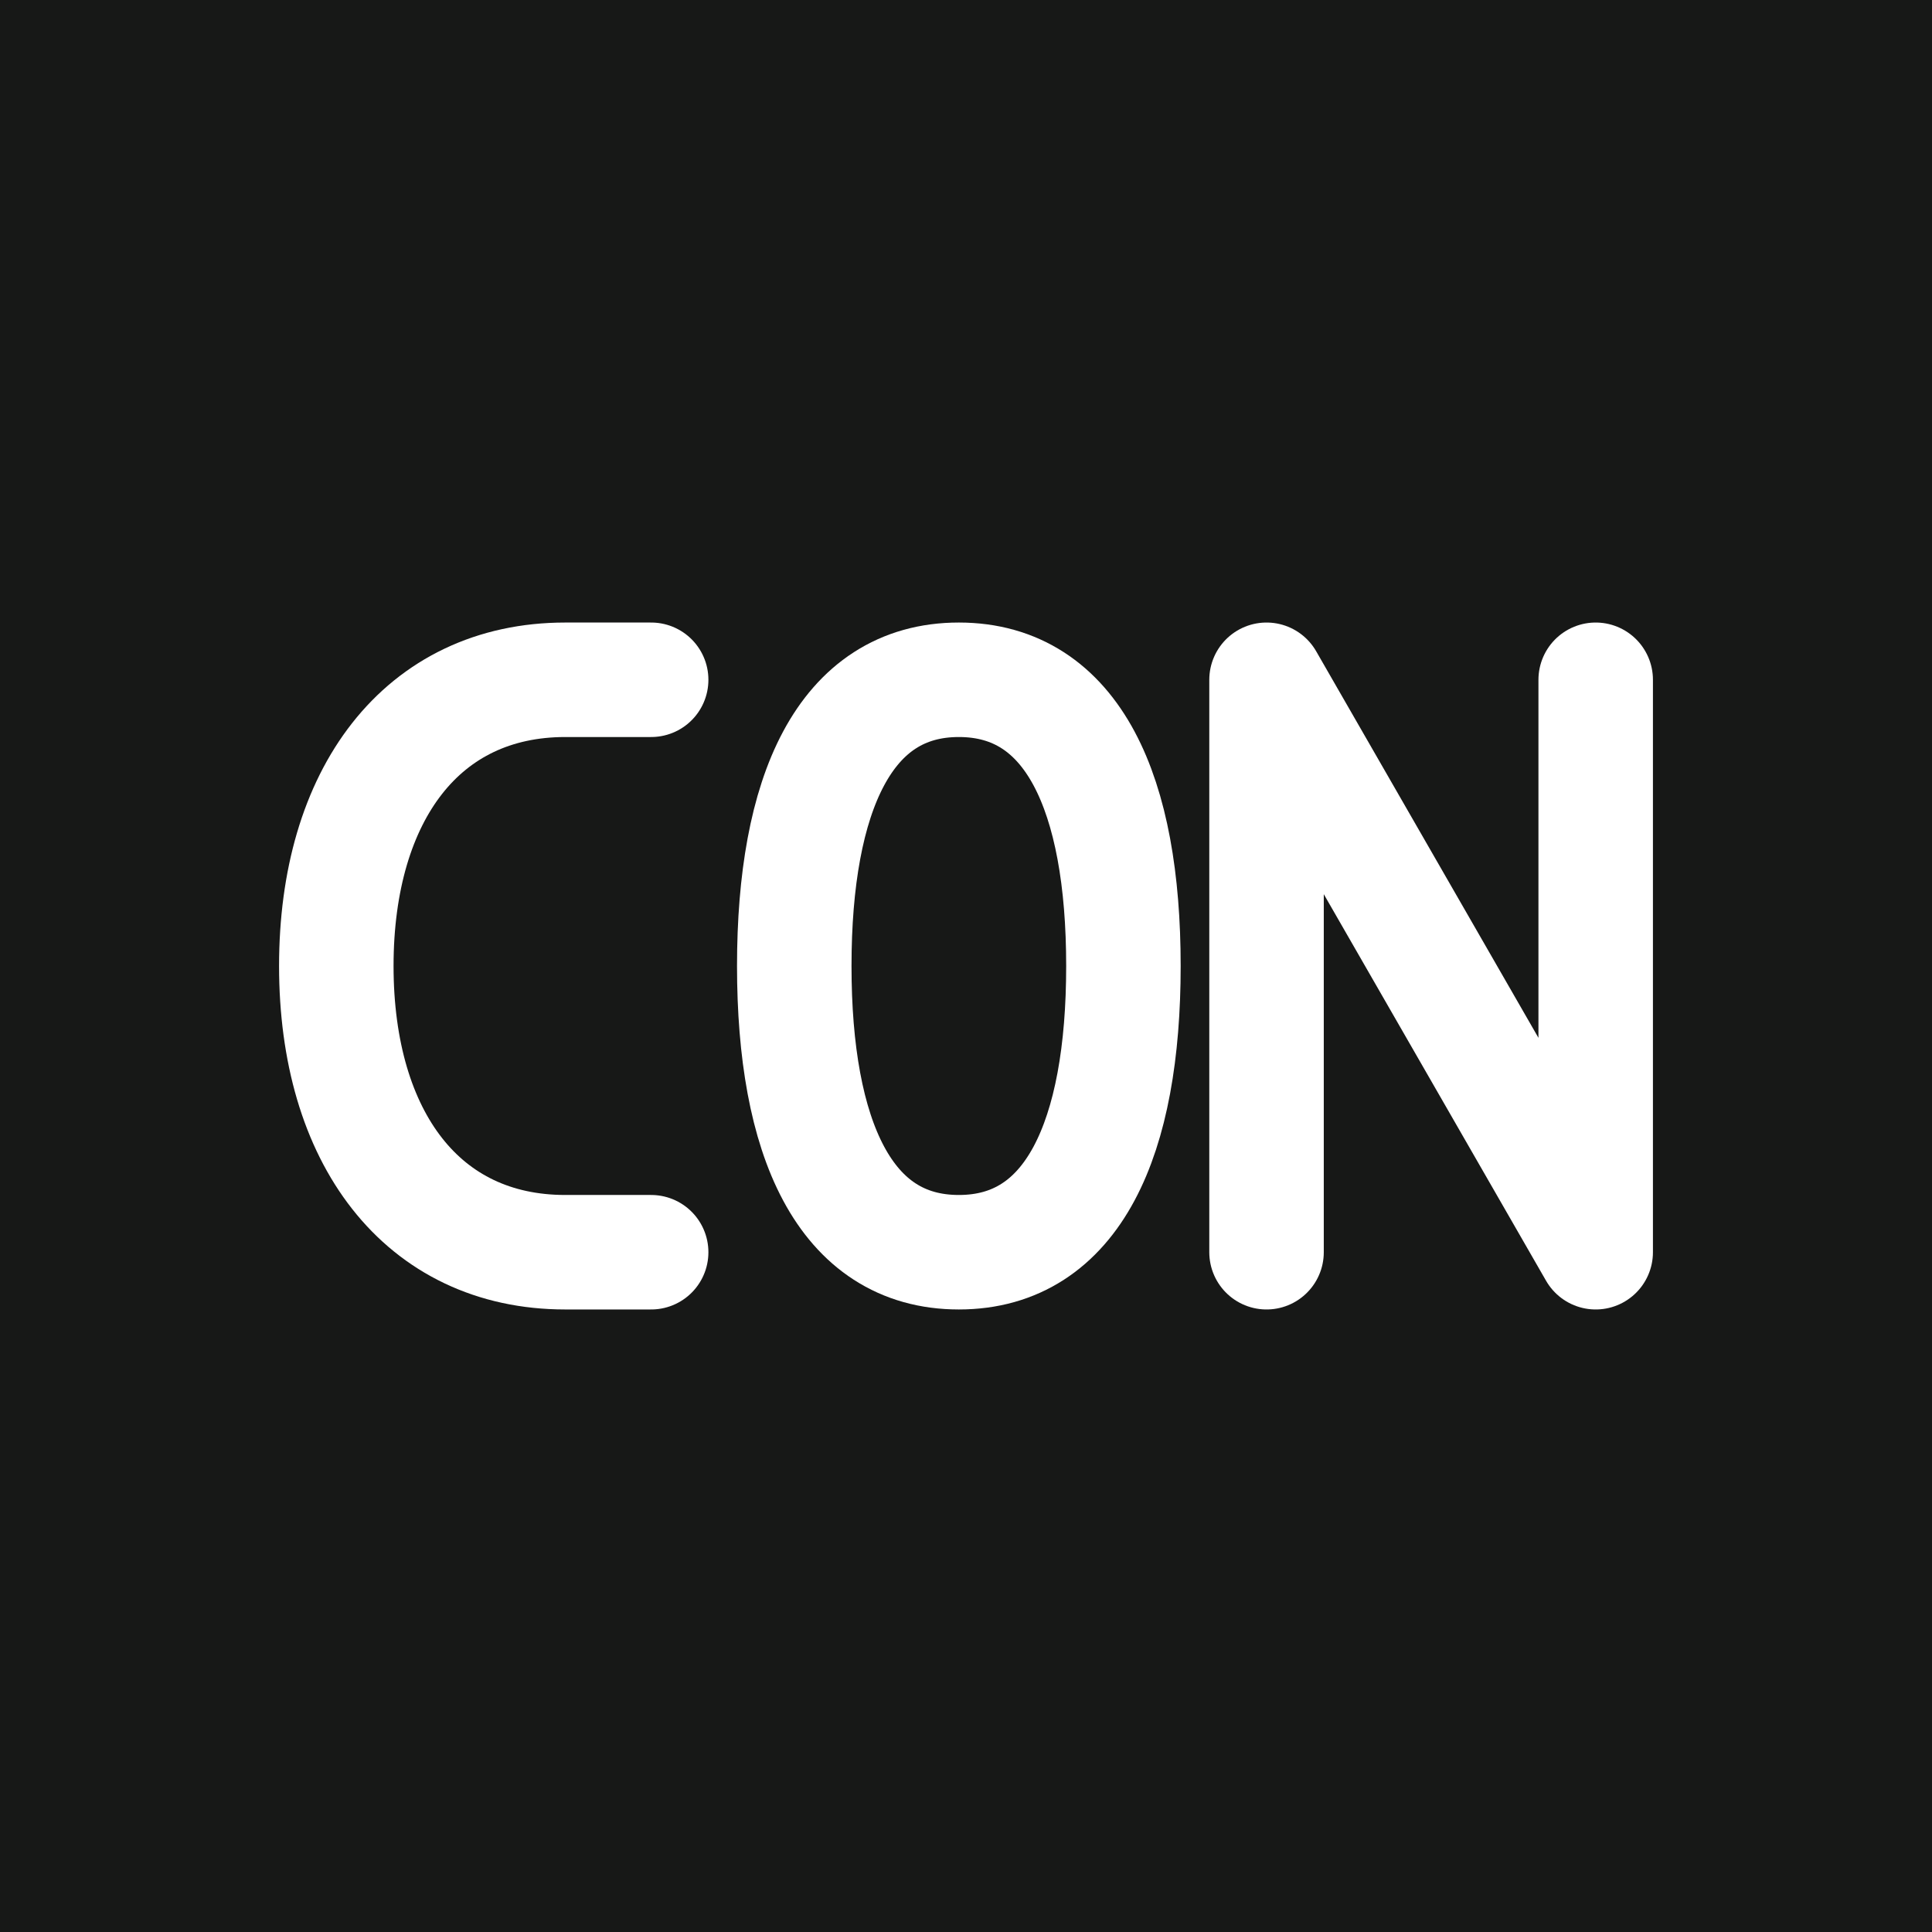
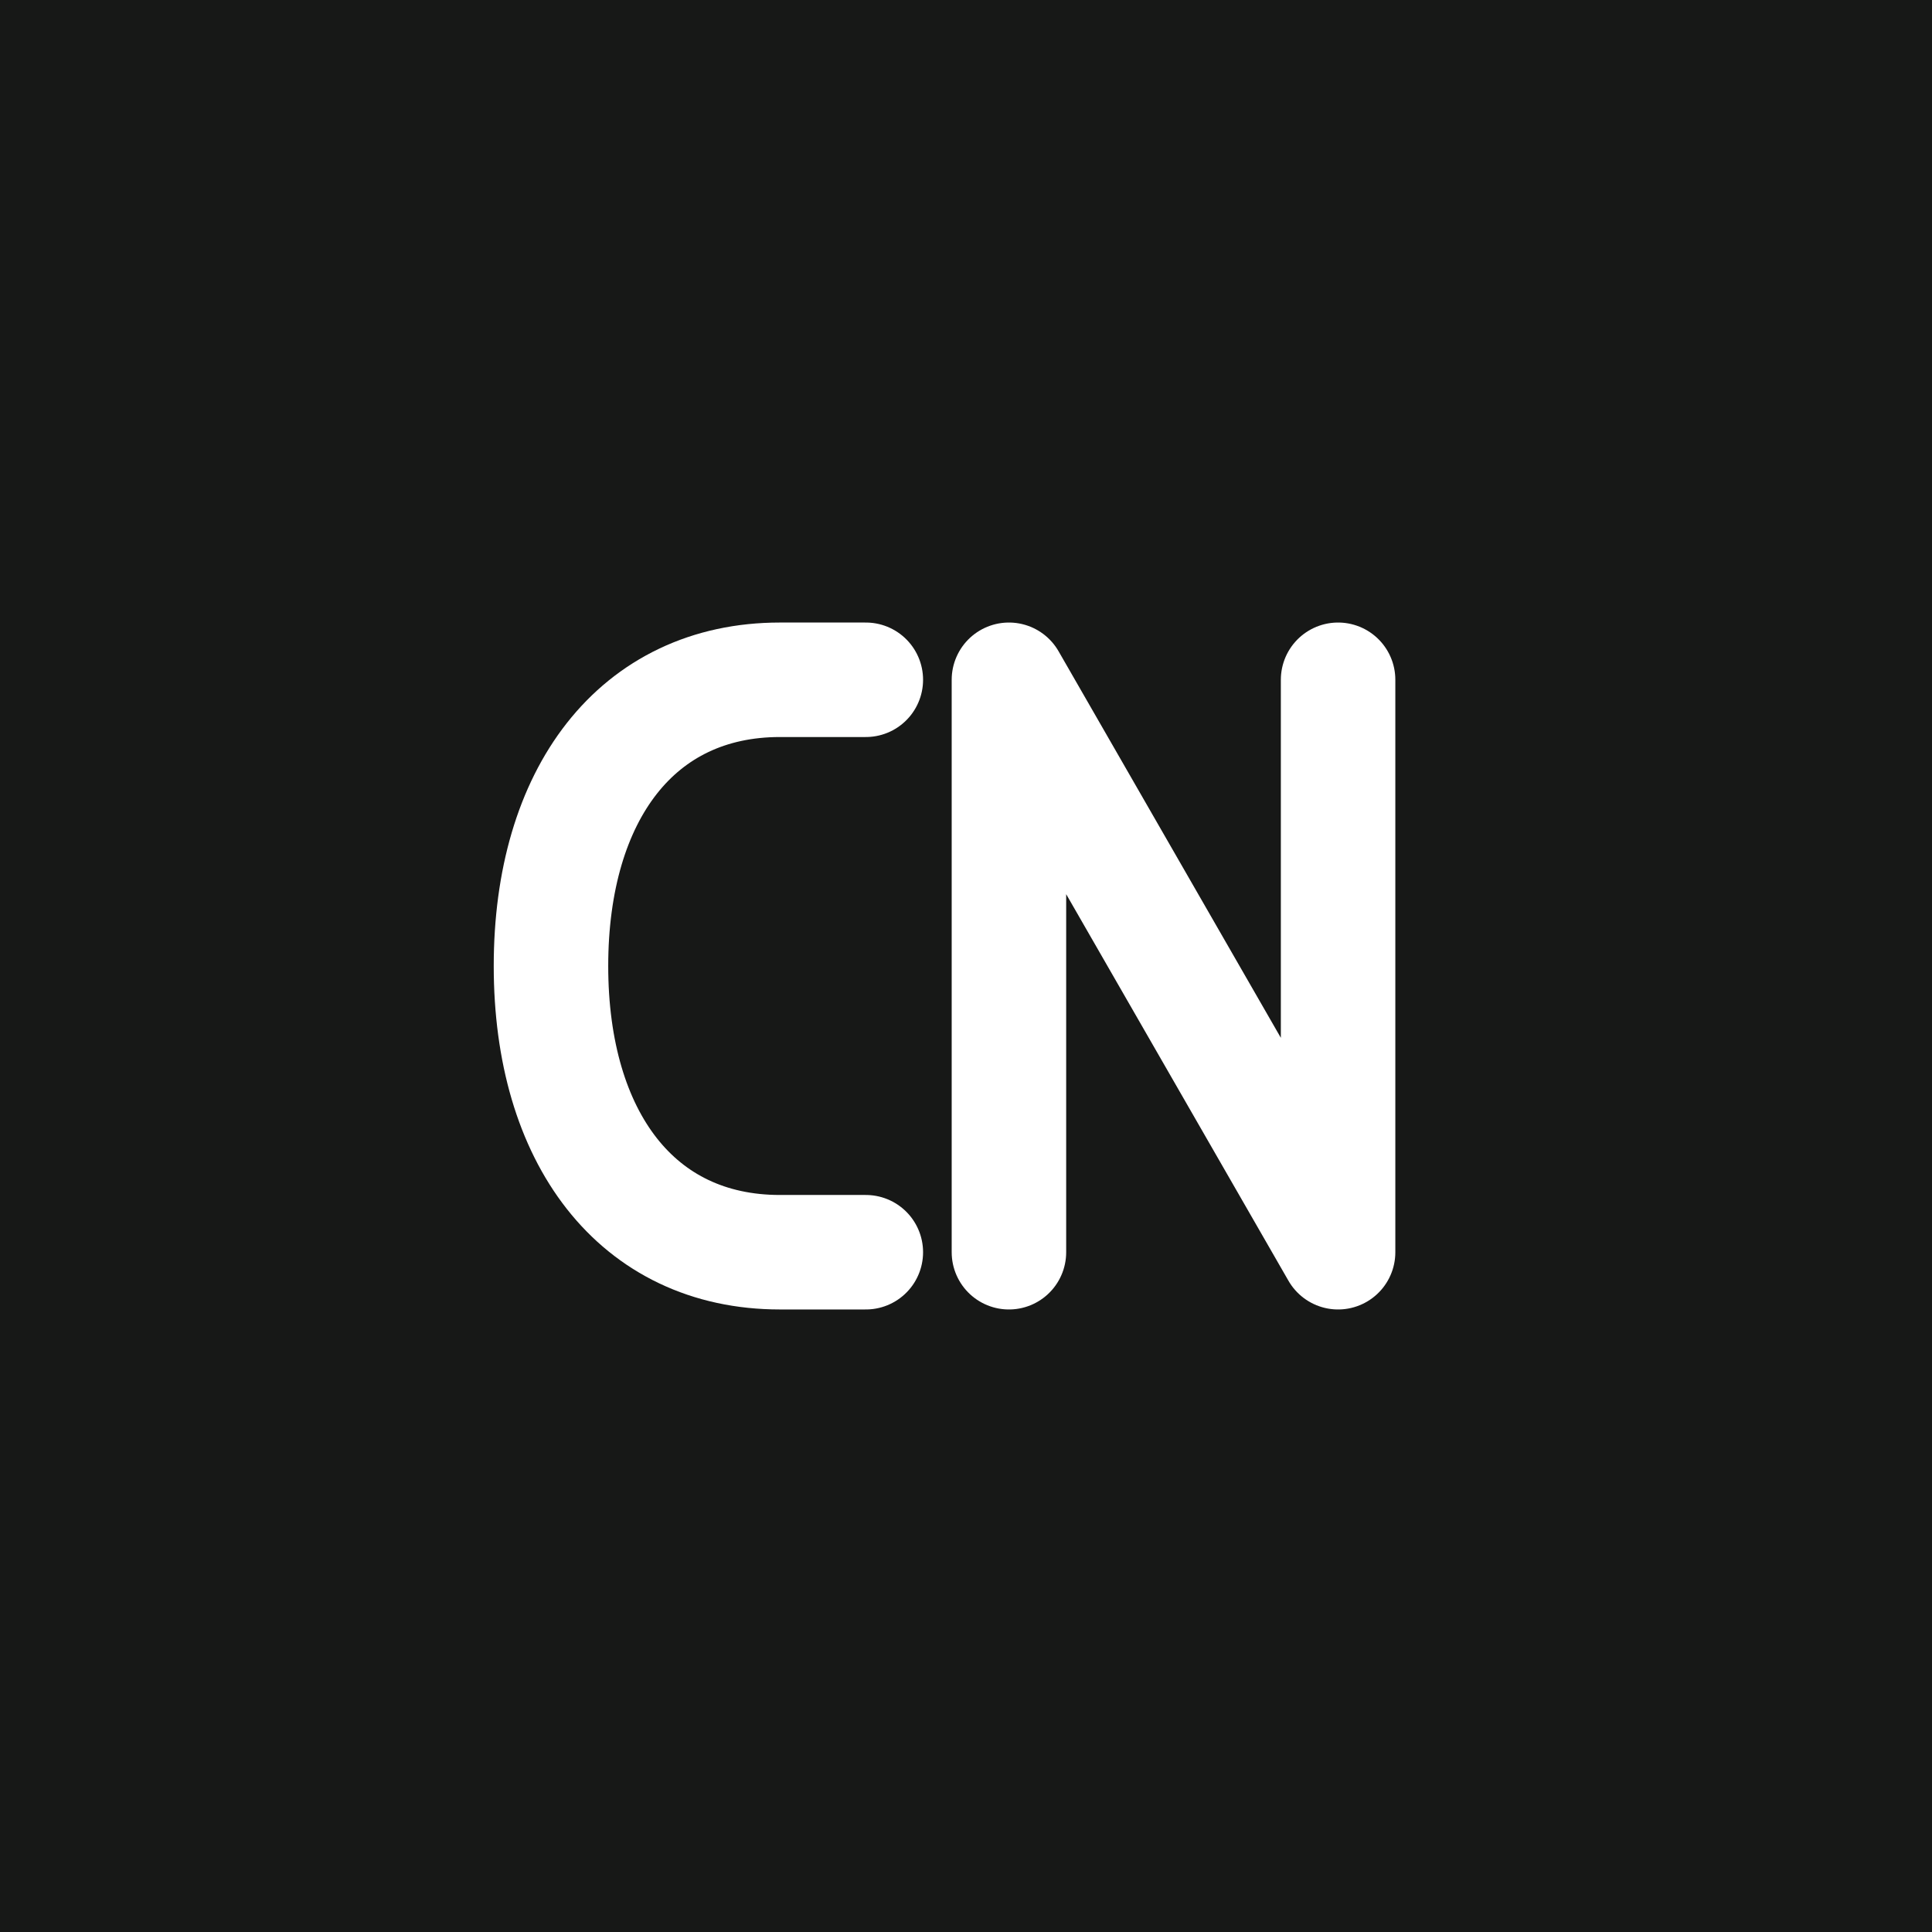
<svg xmlns="http://www.w3.org/2000/svg" viewBox="0 0 108 108">
  <rect width="108" height="108" fill="#171817" />
-   <path d="M36.4 38h-4.8c-8 0-12.8 6.4-12.8 16s4.8 16 12.8 16h4.8" fill="none" stroke="#FFFFFF" stroke-width="6.4" stroke-linecap="round" stroke-linejoin="round" />
-   <path d="M53.6 38c-6.4 0-9.2 6.4-9.2 16s2.8 16 9.2 16 9.2-6.4 9.2-16-2.8-16-9.2-16Z" fill="none" stroke="#FFFFFF" stroke-width="6.4" stroke-linecap="round" stroke-linejoin="round" />
-   <path d="M70.8 70V38l18.4 32V38" fill="none" stroke="#FFFFFF" stroke-width="6.4" stroke-linecap="round" stroke-linejoin="round" />
+   <path d="M48.4 38h-4.8c-8 0-12.8 6.4-12.8 16s4.8 16 12.8 16h4.8" fill="none" stroke="#FFFFFF" stroke-width="6.4" stroke-linecap="round" stroke-linejoin="round" />
+   <path d="M56.4 70V38l18.4 32V38" fill="none" stroke="#FFFFFF" stroke-width="6.4" stroke-linecap="round" stroke-linejoin="round" />
</svg>
